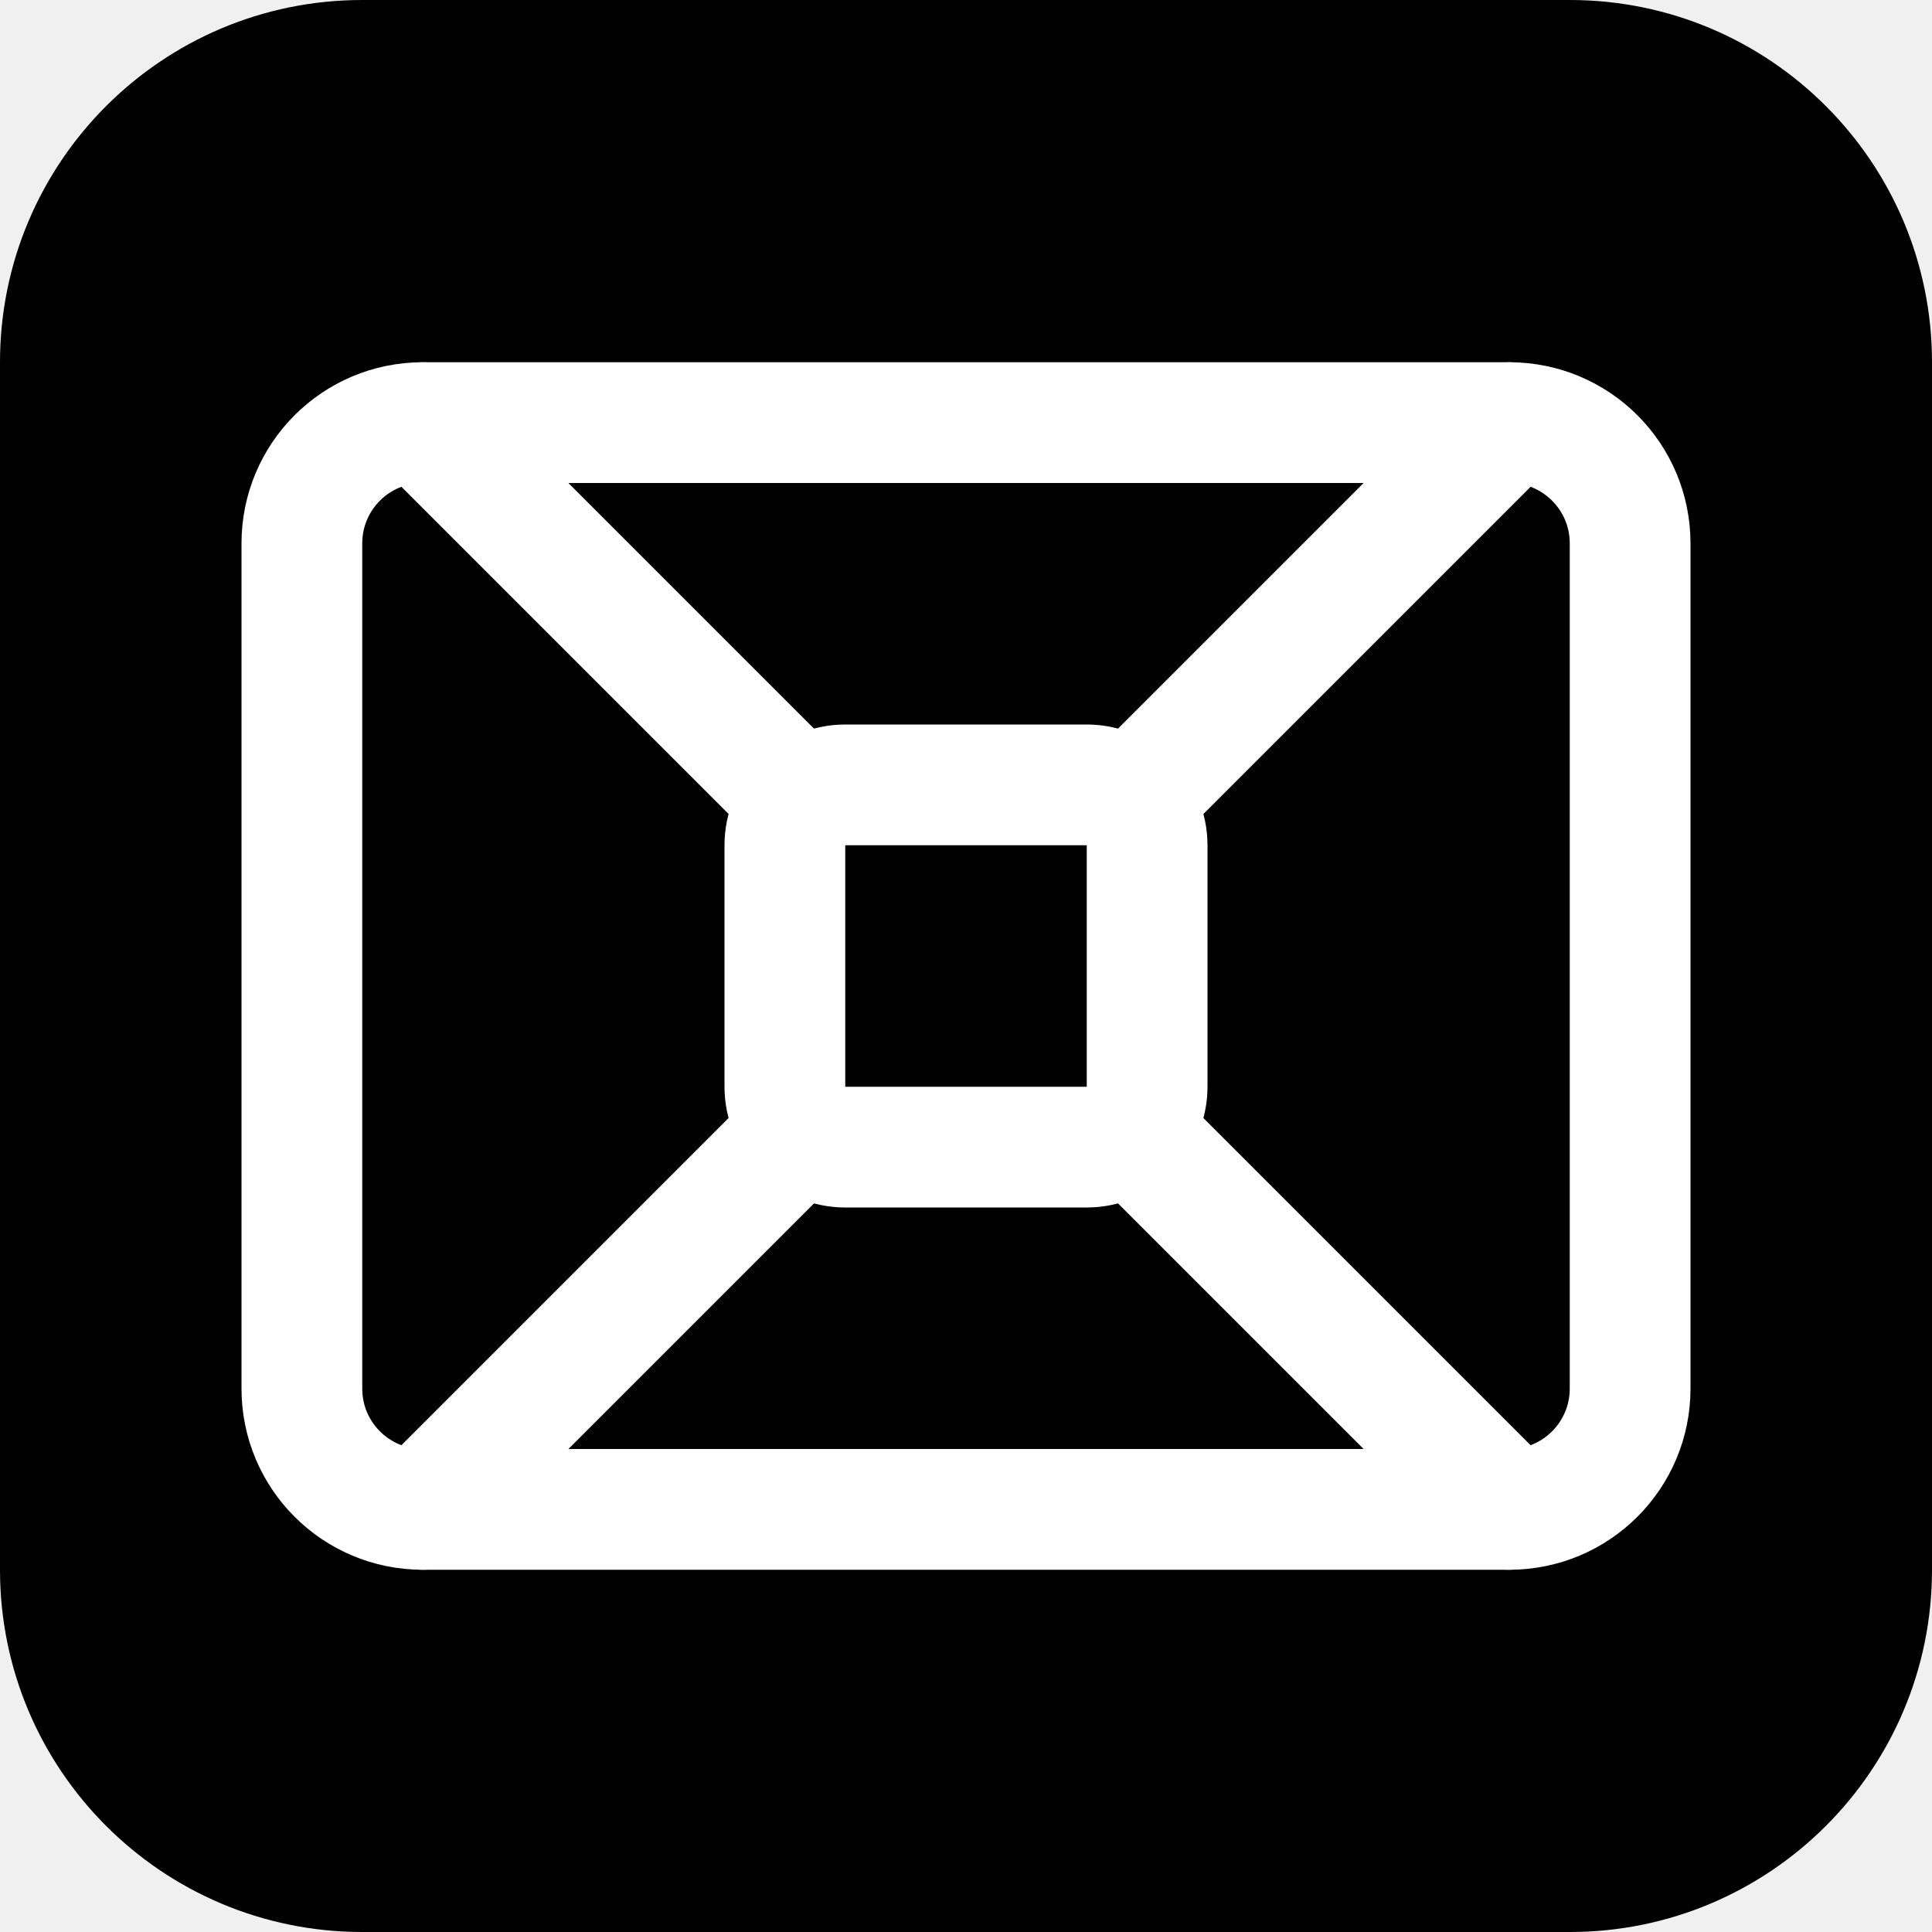
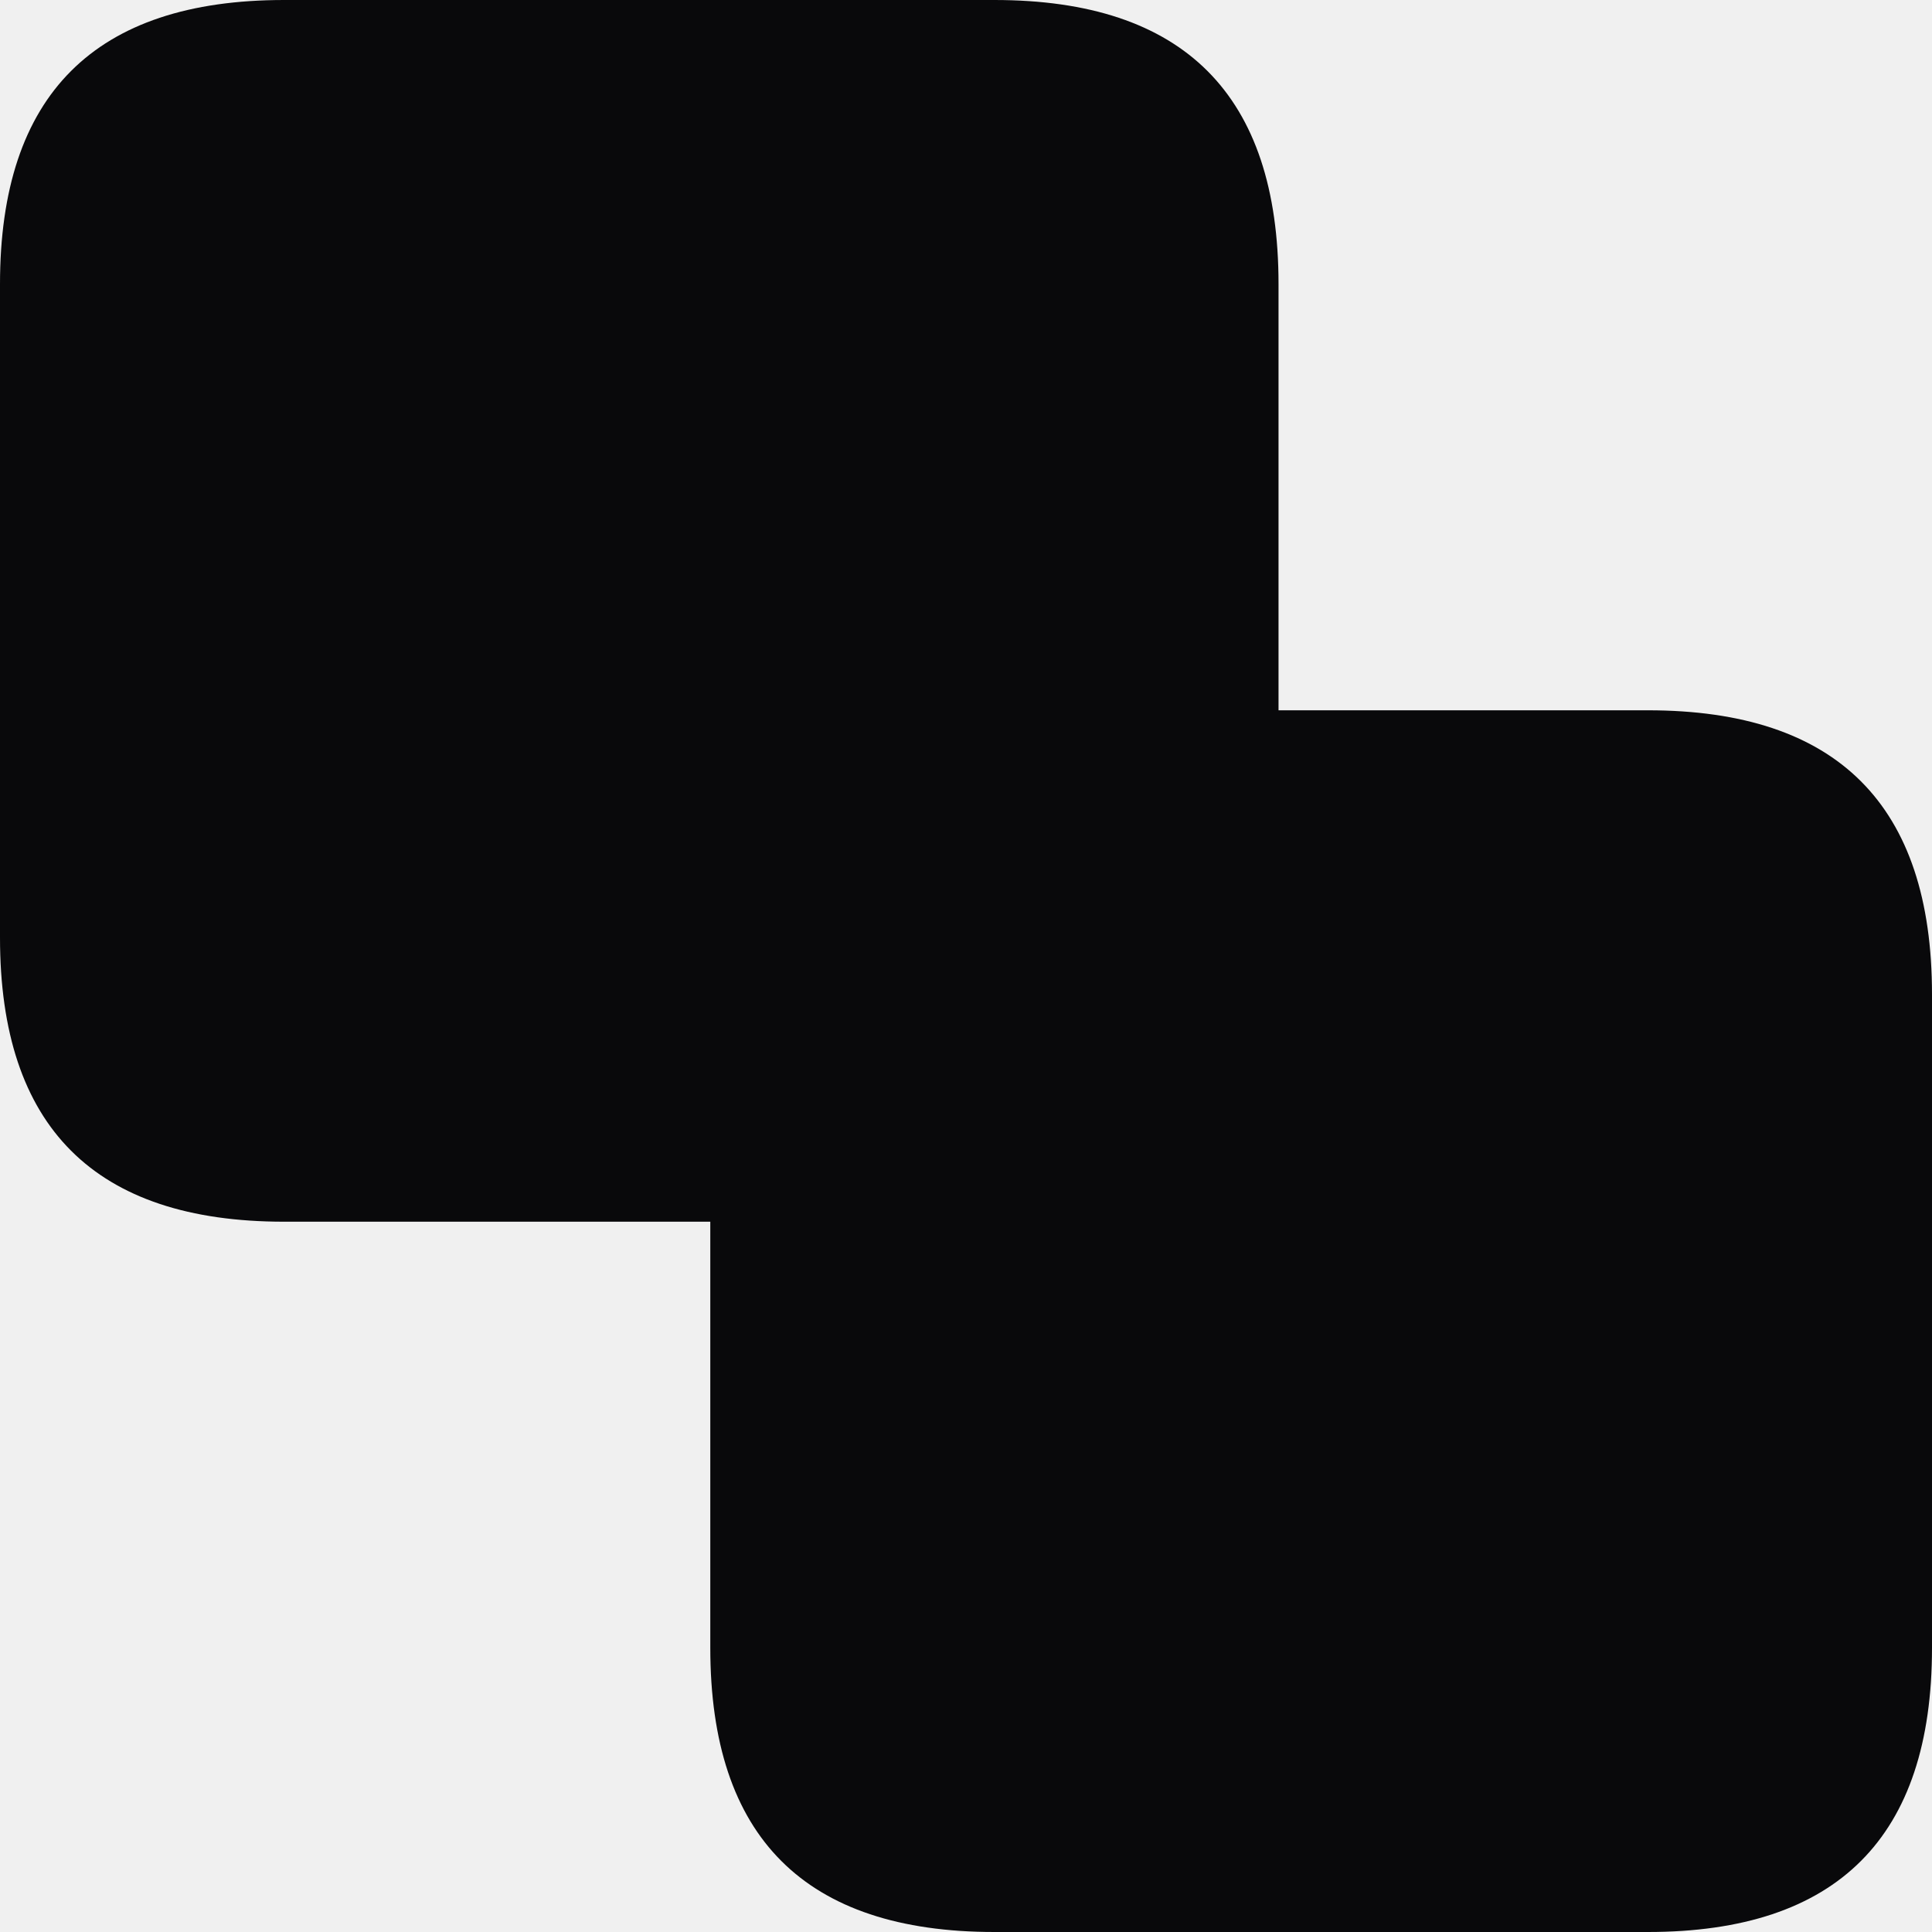
- <svg xmlns="http://www.w3.org/2000/svg" viewBox="0 0 32 32" fill="none">
-   <rect width="32" height="32" rx="6" fill="#000000" />
-   <path d="M7 7H25C26.105 7 27 7.895 27 9V23C27 24.105 26.105 25 25 25H7C5.895 25 5 24.105 5 23V9C5 7.895 5.895 7 7 7Z" stroke="white" stroke-width="2" stroke-linecap="round" stroke-linejoin="round" />
-   <rect x="13" y="13" width="6" height="6" rx="1" stroke="white" stroke-width="2" stroke-linecap="round" stroke-linejoin="round" />
-   <path d="M7 7L13 13" stroke="white" stroke-width="2" stroke-linecap="round" stroke-linejoin="round" />
-   <path d="M25 7L19 13" stroke="white" stroke-width="2" stroke-linecap="round" stroke-linejoin="round" />
-   <path d="M25 25L19 19" stroke="white" stroke-width="2" stroke-linecap="round" stroke-linejoin="round" />
-   <path d="M7 25L13 19" stroke="white" stroke-width="2" stroke-linecap="round" stroke-linejoin="round" />
+ <svg xmlns="http://www.w3.org/2000/svg" viewBox="120 120 272 272">
+   <style>
+     path { fill: #09090b; }
+     @media (prefers-color-scheme: dark) {
+       path { fill: #ffffff; }
+     }
+   </style>
+   <path d="     M120 160     Q120 120 160 120     H260     Q300 120 300 160     V220     H352     Q392 220 392 260     V352     Q392 392 352 392     H260     Q220 392 220 352     V292     H160     Q120 292 120 252     Z   " />
</svg>
